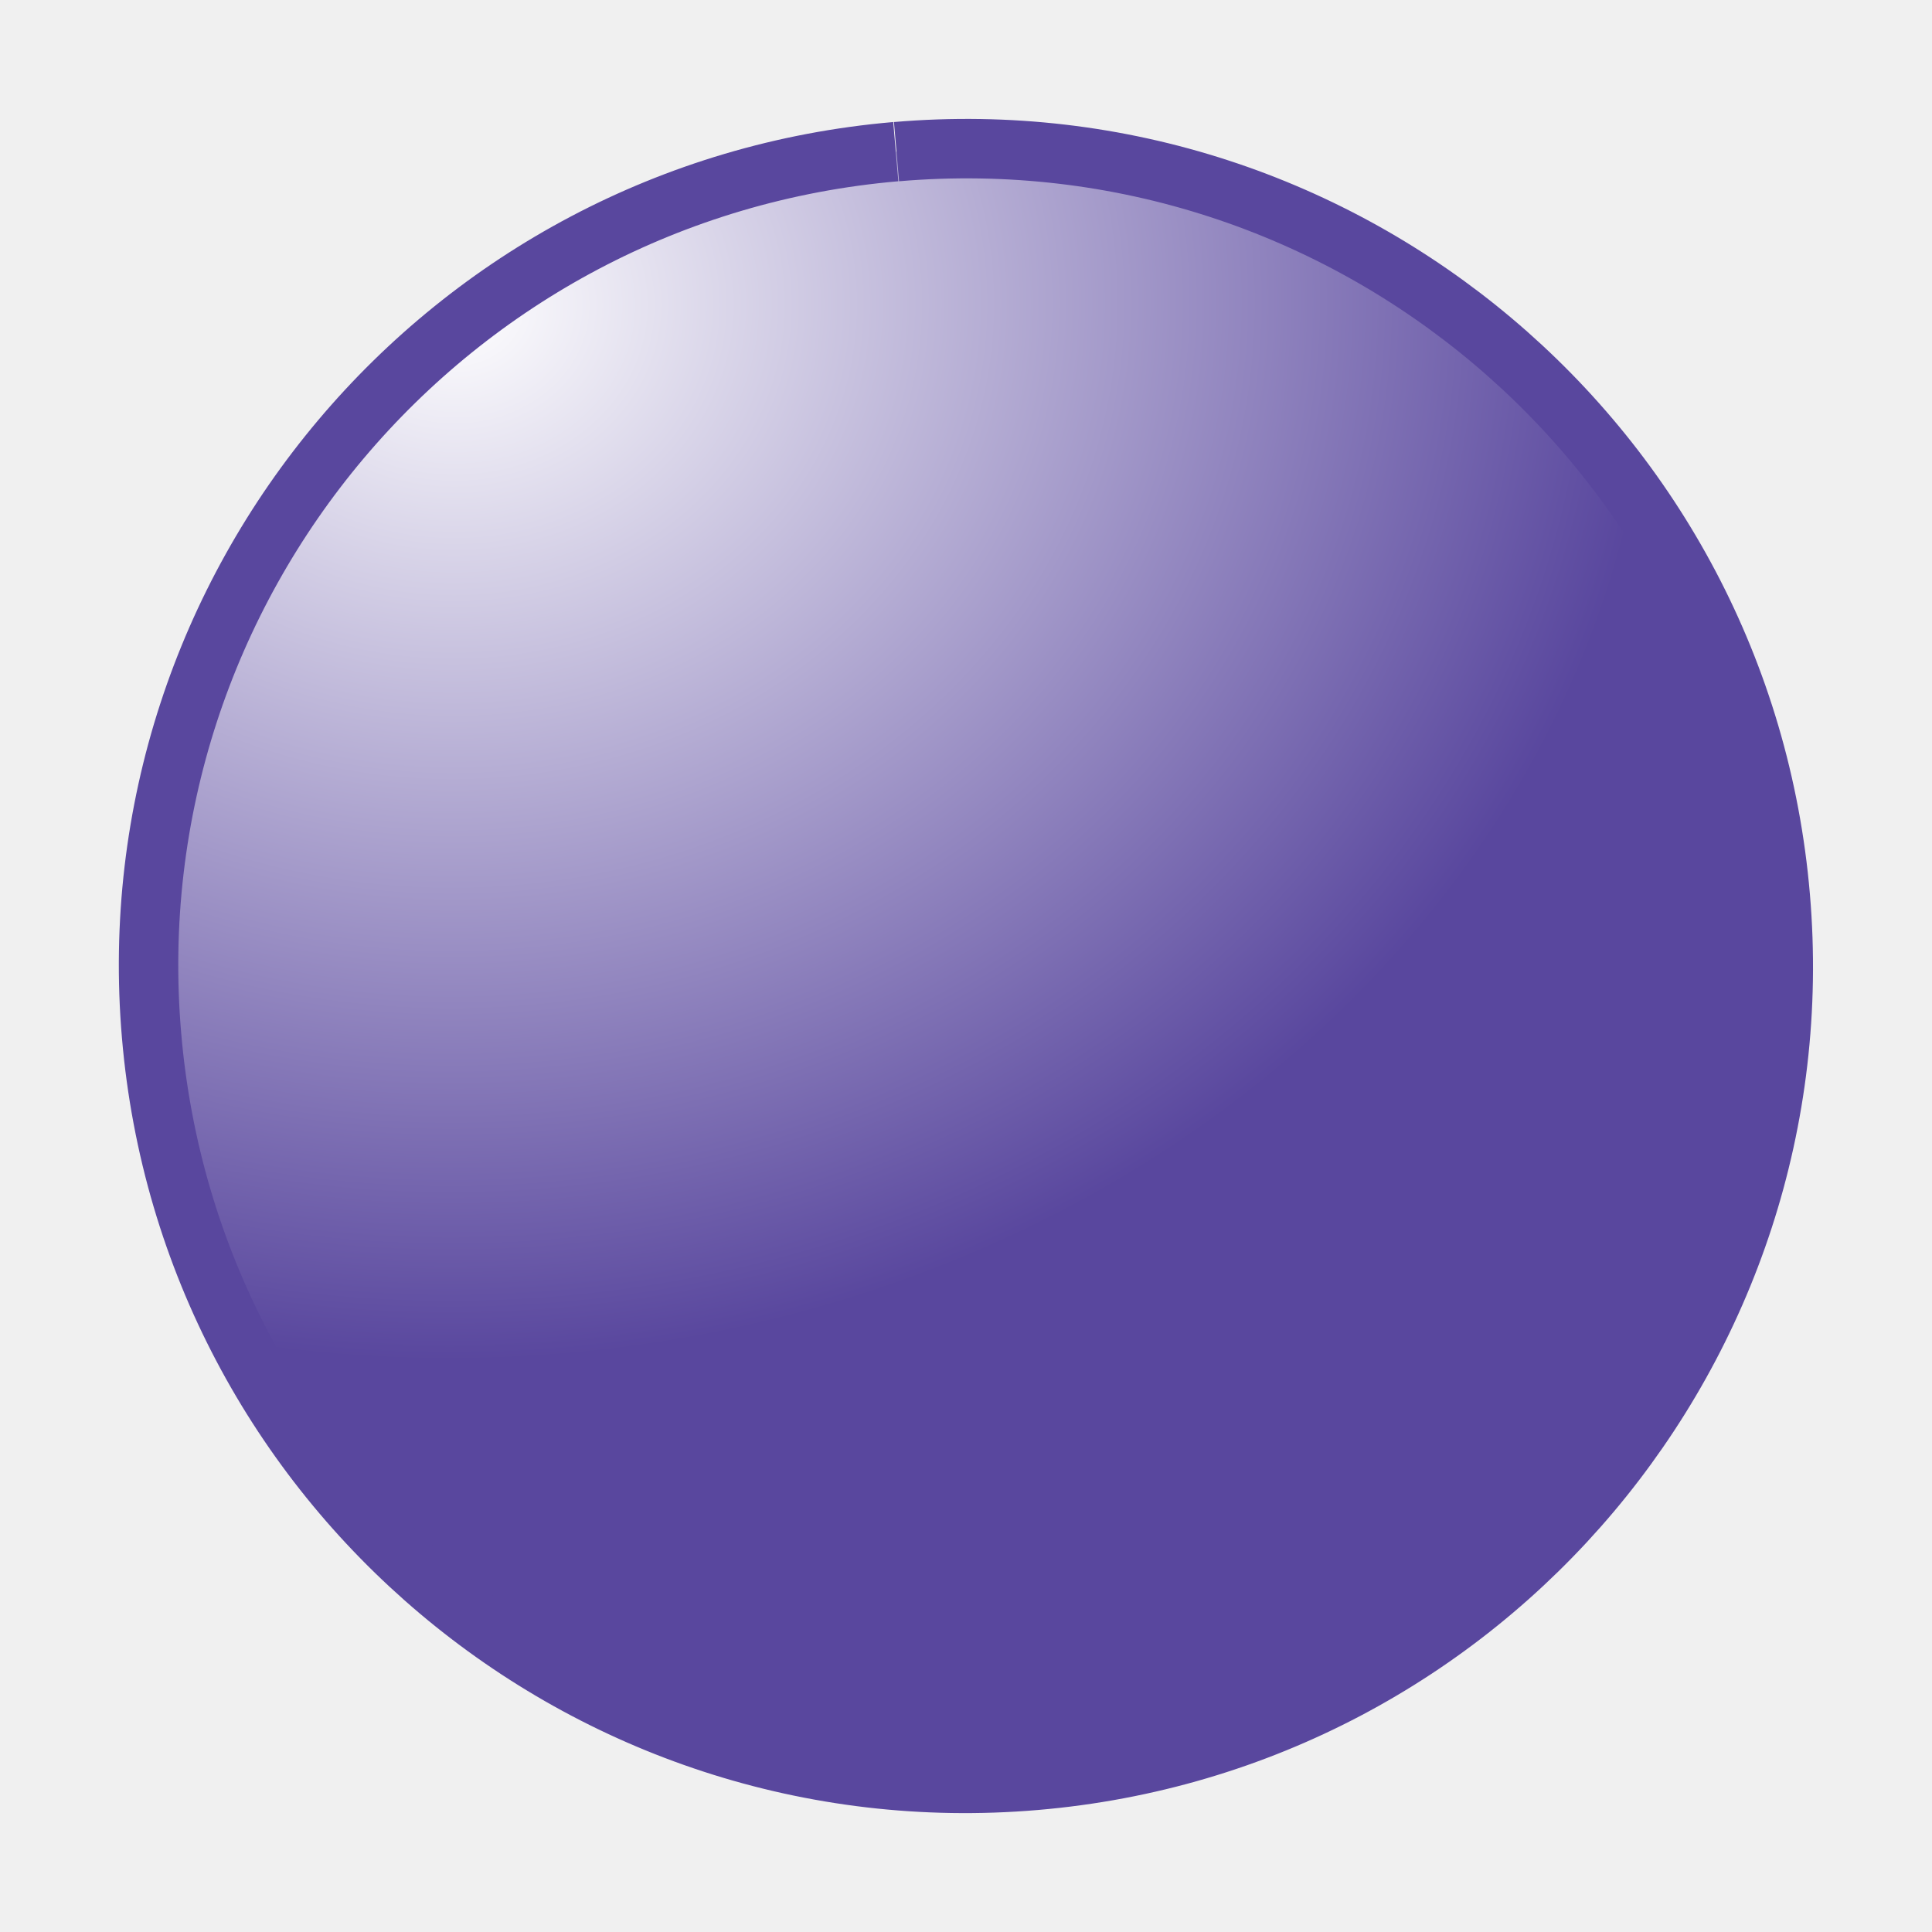
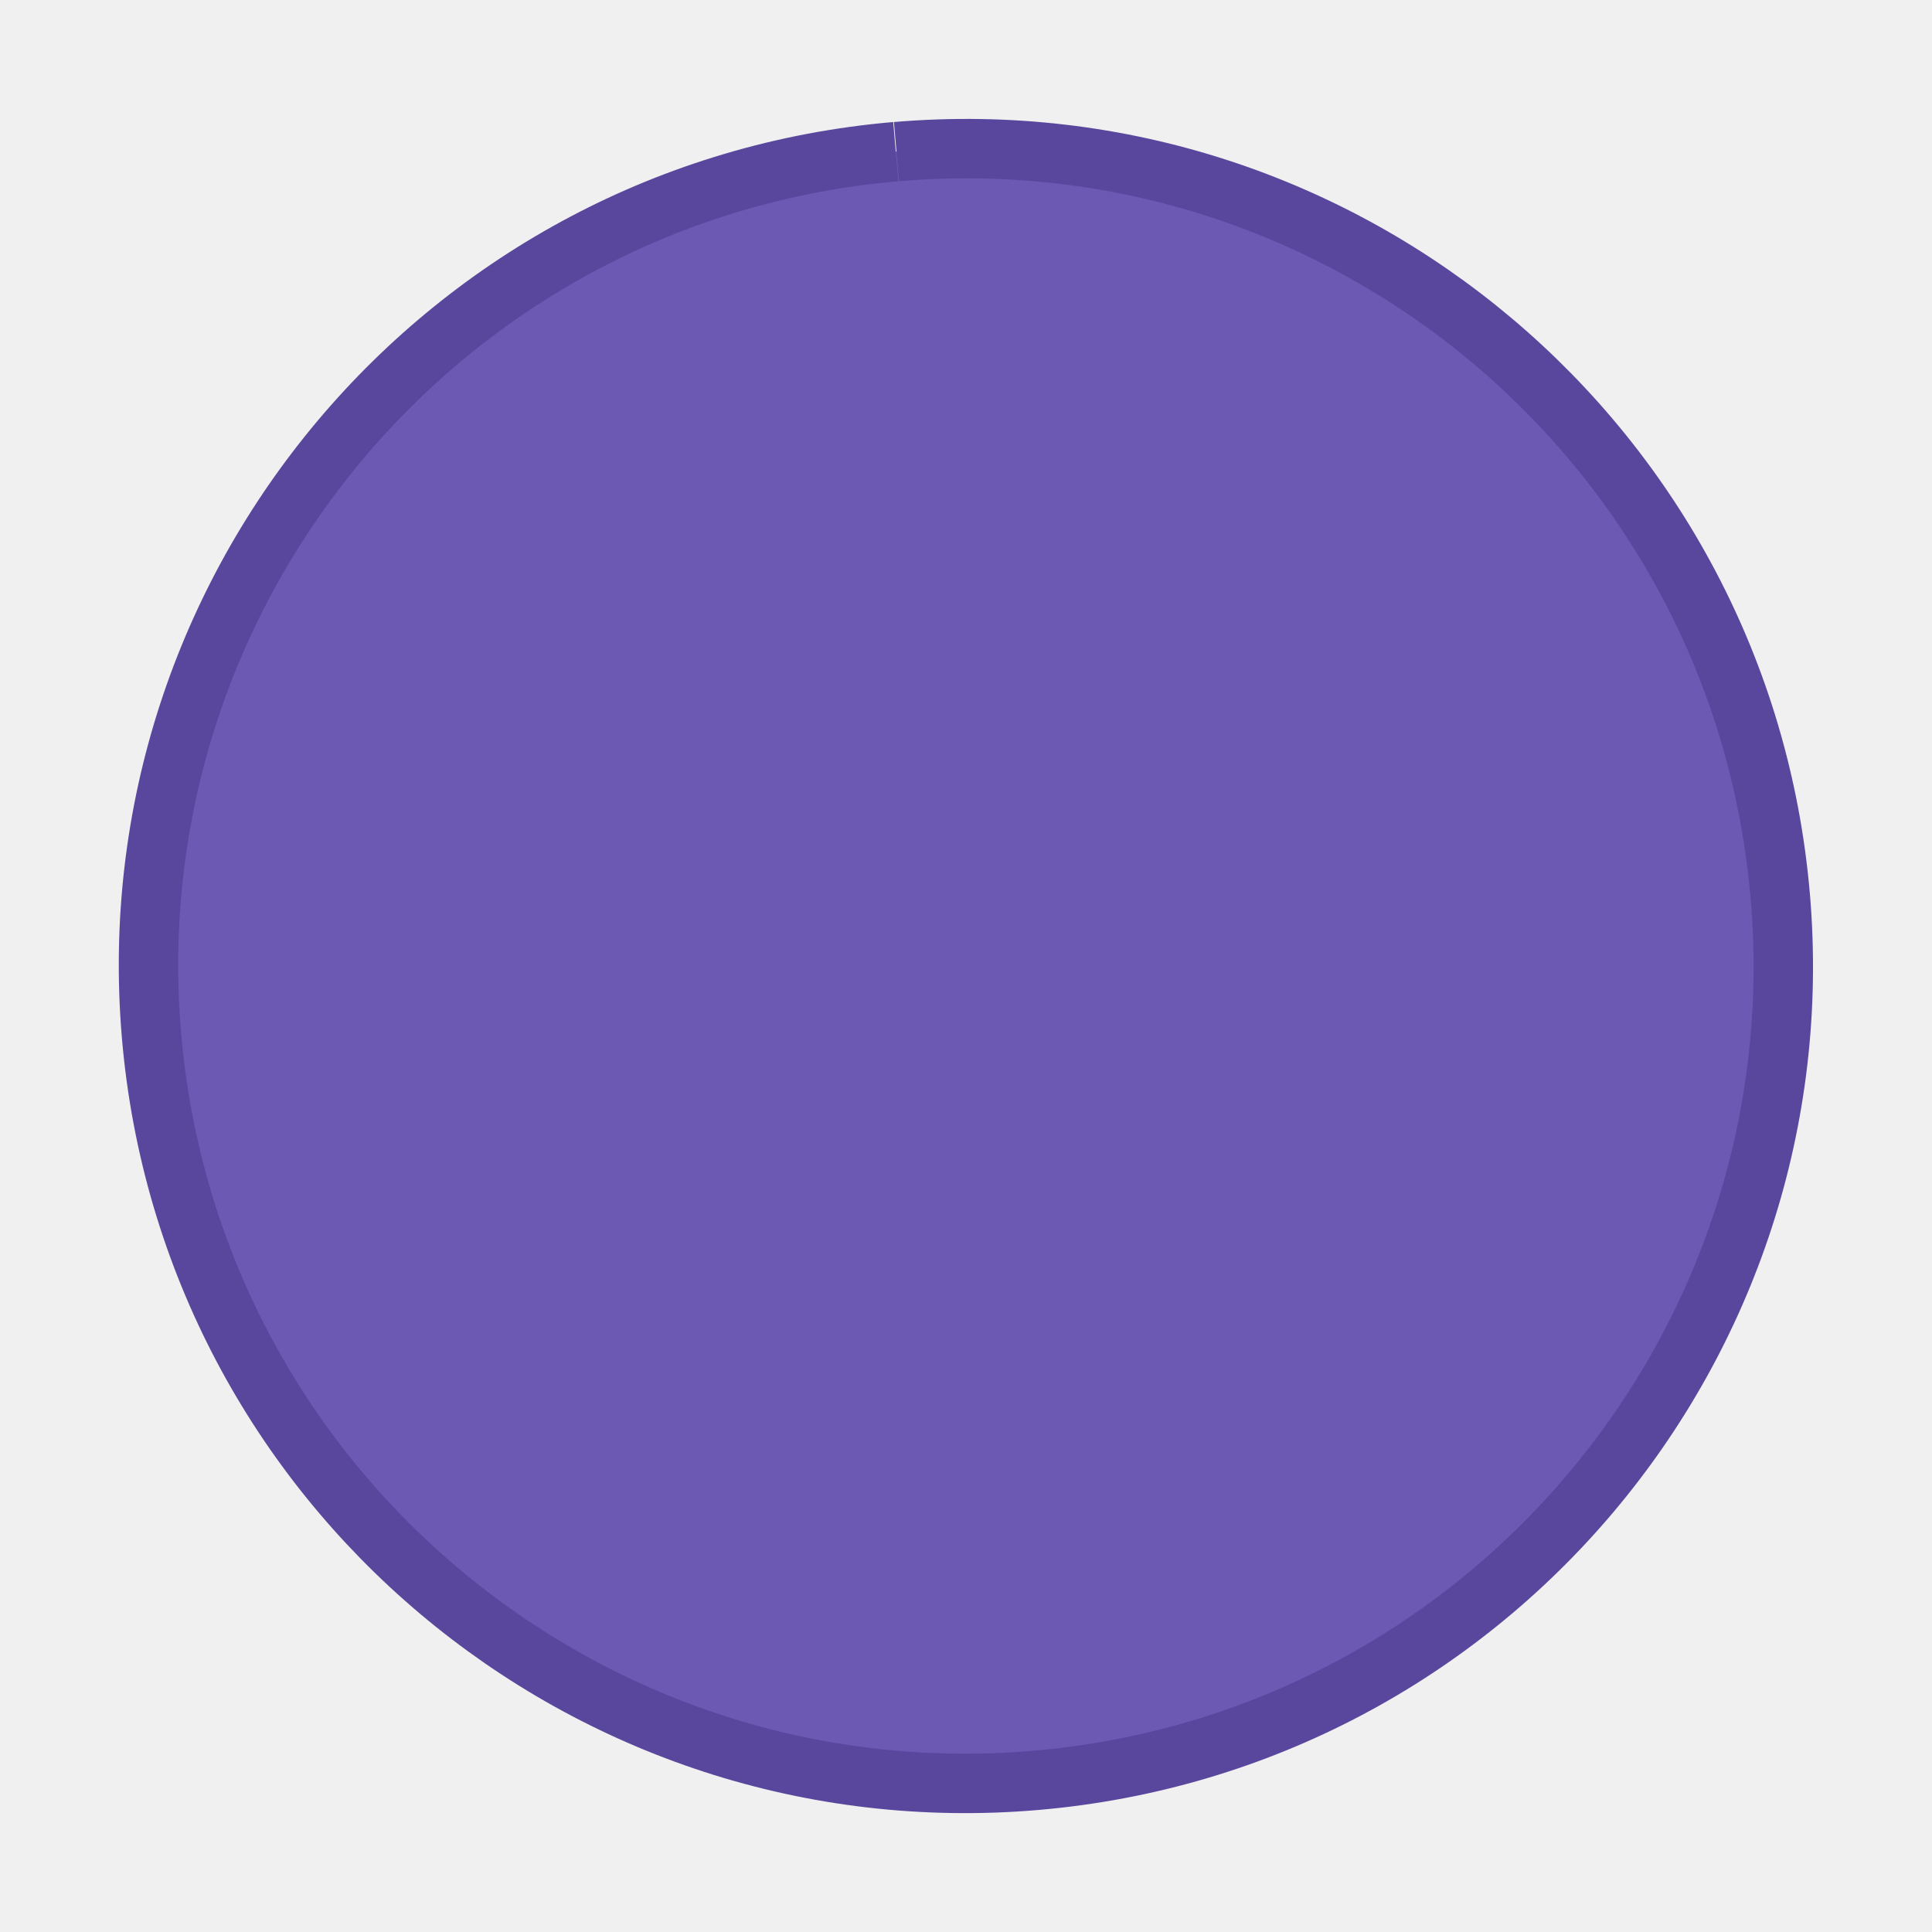
- <svg xmlns="http://www.w3.org/2000/svg" xmlns:xlink="http://www.w3.org/1999/xlink" width="16.251" height="16.251" id="svg2" version="1.1">
-   <defs id="defs4">
-     <linearGradient id="linearGradient4336">
-       <stop style="stop-color:#bfb688;stop-opacity:1" offset="0" id="stop4338" />
-       <stop style="stop-color:#8391b0;stop-opacity:1;" offset="1" id="stop4340" />
-     </linearGradient>
-     <linearGradient id="linearGradient4245">
-       <stop id="stop4247" offset="0" style="stop-color:#ffffff;stop-opacity:1;" />
-       <stop id="stop4249" offset="1" style="stop-color:#959595;stop-opacity:1;" />
-     </linearGradient>
-     <linearGradient id="linearGradient4175">
-       <stop style="stop-color:#ffffff;stop-opacity:1;" offset="0" id="stop4177" />
-       <stop style="stop-color:#8f5d26;stop-opacity:1;" offset="1" id="stop4179" />
-     </linearGradient>
-     <linearGradient id="linearGradient4097">
-       <stop id="stop4099" offset="0" style="stop-color:#ffffff;stop-opacity:1;" />
-       <stop id="stop4101" offset="1" style="stop-color:#59479e;stop-opacity:1;" />
-     </linearGradient>
-     <linearGradient id="linearGradient4021">
-       <stop style="stop-color:#ffffff;stop-opacity:1;" offset="0" id="stop4023" />
-       <stop style="stop-color:#1f7941;stop-opacity:1" offset="1" id="stop4025" />
-     </linearGradient>
-     <radialGradient xlink:href="#linearGradient4021" id="radialGradient4038" gradientUnits="userSpaceOnUse" gradientTransform="matrix(1.467338,-0.0221181,0.019478,1.292191,-108.2804,-124.2234)" cx="210.091" cy="436.936" fx="210.091" fy="436.936" r="6.875" />
-     <radialGradient xlink:href="#linearGradient4097" id="radialGradient4110" gradientUnits="userSpaceOnUse" gradientTransform="matrix(1.467338,-0.0221181,0.019478,1.292191,-108.2804,-124.2234)" cx="210.435" cy="436.942" fx="210.435" fy="436.942" r="6.875" />
-     <radialGradient xlink:href="#linearGradient4175" id="radialGradient4186" gradientUnits="userSpaceOnUse" gradientTransform="matrix(1.467338,-0.0221181,0.019478,1.292191,-108.2804,-124.2234)" cx="210.52" cy="437.09" fx="210.52" fy="437.09" r="6.875" />
-     <radialGradient xlink:href="#linearGradient4245" id="radialGradient4258" gradientUnits="userSpaceOnUse" gradientTransform="matrix(2.570701,0.04920806,-0.04089553,2.136444,-316.9894,-511.9984)" cx="211.735" cy="438.736" fx="211.735" fy="438.736" r="6.875" />
-     <filter color-interpolation-filters="sRGB" id="filter6748">
-       <feGaussianBlur result="result0" in="SourceGraphic" stdDeviation="0.01" id="feGaussianBlur6750" />
-       <feColorMatrix values="1 0 0 -1 0 1 0 1 -1 0 1 0 0 -1 0 -0.8 -1 0 4 -2.5 " in="result0" result="fbSourceGraphicAlpha" id="feColorMatrix6752" />
-       <feGaussianBlur stdDeviation="0.5" in="fbSourceGraphicAlpha" result="result0" id="feGaussianBlur6754" />
-       <feDiffuseLighting lighting-color="#ffffff" result="result6" diffuseConstant="0.4" surfaceScale="15" id="feDiffuseLighting6756">
-         <feDistantLight elevation="25" azimuth="235" id="feDistantLight6758" />
-       </feDiffuseLighting>
-       <feComposite in="result6" result="result2" operator="in" in2="SourceGraphic" id="feComposite6760" />
-       <feComposite k3="0.8" k2="0.8" operator="arithmetic" in2="SourceGraphic" id="feComposite6762" k1="0" k4="0" />
-     </filter>
-     <filter id="filter5696" color-interpolation-filters="sRGB">
-       <feFlood result="flood" flood-color="rgb(0,0,0)" flood-opacity="0.5" id="feFlood5698" />
-       <feComposite result="composite1" operator="in" in="flood" in2="SourceGraphic" id="feComposite5700" />
-       <feGaussianBlur result="blur" stdDeviation="2" id="feGaussianBlur5702" />
-       <feOffset result="offset" dy="4" dx="4" id="feOffset5704" />
-       <feComposite result="composite2" operator="over" in="SourceGraphic" in2="offset" id="feComposite5706" />
-     </filter>
-     <filter color-interpolation-filters="sRGB" id="filter4194">
-       <feGaussianBlur result="result1" stdDeviation="0.5" id="feGaussianBlur4196" />
-       <feBlend result="result5" mode="normal" in="SourceGraphic" in2="result1" id="feBlend4198" />
-       <feGaussianBlur in="result5" result="result6" stdDeviation="3" id="feGaussianBlur4200" />
-       <feComposite result="result8" in="result6" operator="xor" in2="result6" id="feComposite4202" />
-       <feComposite in="result6" result="fbSourceGraphic" operator="in" in2="result8" id="feComposite4204" />
-       <feColorMatrix values="0 0 0 -1 0 0 0 0 -1 0 0 0 0 -1 0 0 0 0 1 0 " in="fbSourceGraphic" result="fbSourceGraphicAlpha" id="feColorMatrix4206" />
-       <feGaussianBlur stdDeviation="0.5" in="fbSourceGraphic" result="result0" id="feGaussianBlur4208" />
-       <feSpecularLighting in="result0" result="result1" lighting-color="#ffffff" surfaceScale="2" specularConstant="2" specularExponent="55" id="feSpecularLighting4210">
-         <fePointLight x="-5000" y="-10000" z="20000" id="fePointLight4212" />
-       </feSpecularLighting>
-       <feComposite k1="1" in="result1" result="result2" operator="arithmetic" in2="fbSourceGraphicAlpha" id="feComposite4214" k2="0" k3="0" k4="0" />
-       <feComposite in="fbSourceGraphic" result="result4" operator="arithmetic" k2="0.5" k3="1" in2="result2" id="feComposite4216" k1="0" k4="0" />
-       <feComposite result="result91" operator="over" in2="result4" id="feComposite4218" />
-       <feBlend mode="screen" in2="result91" id="feBlend4220" />
-     </filter>
-     <filter color-interpolation-filters="sRGB" id="filter3605">
-       <feGaussianBlur stdDeviation="4" in="SourceAlpha" result="result0" id="feGaussianBlur3607" />
-       <feOffset result="result4" dy="5" dx="5" id="feOffset3609" />
-       <feComposite result="result3" operator="xor" in="SourceGraphic" in2="result4" id="feComposite3611" />
-     </filter>
-     <filter color-interpolation-filters="sRGB" id="filter6825">
-       <feGaussianBlur result="result1" stdDeviation="5" id="feGaussianBlur6827" />
-       <feComposite k4="0" k3="0" k1="0" in="result1" k2="2" operator="arithmetic" in2="result1" id="feComposite6829" />
-     </filter>
-     <filter color-interpolation-filters="sRGB" x="-0.25" y="-0.25" width="1.5" height="1.5" id="filter6767">
-       <feGaussianBlur result="result1" in="SourceAlpha" stdDeviation="5" id="feGaussianBlur6769" />
-       <feComposite k3="0" result="result3" k4="-2" k1="-1" k2="3.2" operator="arithmetic" in2="result1" id="feComposite6771" />
-       <feColorMatrix result="result2" values="1 0 0 0 0 0 1 0 0 0 0 0 1 0 0 0 0 0 10 0 " id="feColorMatrix6773" />
-       <feComposite operator="out" in="SourceGraphic" result="fbSourceGraphic" in2="result2" id="feComposite6775" />
-       <feBlend result="result91" in="result1" mode="multiply" in2="fbSourceGraphic" id="feBlend6777" />
-       <feBlend in="fbSourceGraphic" mode="screen" in2="result91" id="feBlend6779" />
-     </filter>
-     <linearGradient xlink:href="#linearGradient4336" id="linearGradient5045" gradientUnits="userSpaceOnUse" x1="223.749" y1="558.145" x2="227.284" y2="563.701" />
-     <radialGradient xlink:href="#linearGradient4021-6" id="radialGradient4038-4" gradientUnits="userSpaceOnUse" gradientTransform="matrix(1.467338,-0.0221181,0.019478,1.292191,-108.2804,-124.2234)" cx="210.091" cy="436.936" fx="210.091" fy="436.936" r="6.875" />
-     <linearGradient id="linearGradient4021-6">
-       <stop style="stop-color:#ffffff;stop-opacity:1;" offset="0" id="stop4023-7" />
-       <stop style="stop-color:#adc033;stop-opacity:1;" offset="1" id="stop4025-9" />
-     </linearGradient>
-   </defs>
-   <g id="layer1" transform="translate(-194.8899,-438.1627)">
-     <g id="g4105" transform="translate(-28.30962,-35.84302)">
-       <path transform="translate(18.02136,40.84033)" d="m 212.719,434.441 c 3.783,-0.323 7.112,2.483 7.434,6.266 0.323,3.783 -2.483,7.112 -6.266,7.434 -3.783,0.323 -7.112,-2.483 -7.434,-6.266 -0.323,-3.781 2.48,-7.108 6.26,-7.434" id="path4019-0" style="color:#000000;fill:url(#radialGradient4110);fill-opacity:1;stroke:#59479e;stroke-width:0.5;stroke-opacity:1;marker:none;visibility:visible;display:inline;overflow:visible;enable-background:accumulate" />
-       <text id="text4029-7" y="486.426" x="235.687" style="font-size:12px;font-style:normal;font-variant:normal;font-weight:bold;font-stretch:normal;text-align:end;line-height:125%;letter-spacing:0px;word-spacing:0px;text-anchor:end;fill:#ffffff;fill-opacity:1;stroke:#59479e;stroke-width:0.5;stroke-miterlimit:4;stroke-opacity:1;stroke-dasharray:none;font-family:Arial;-inkscape-font-specification:Arial Bold" xml:space="preserve">
-         <tspan y="486.426" x="235.687" id="tspan4031-8">C</tspan>
+ <svg xmlns="http://www.w3.org/2000/svg" width="16.251" height="16.251" id="svg2" version="1.1">
+   <defs id="defs4" />
+   <g id="layer1" transform="translate(-194.89,-401.92)">
+     <g id="g4033" transform="translate(-3.904333,-42.98649)">
+       <path transform="translate(-6.383929,11.74107)" d="m 212.719,434.441 a 6.875,6.875 0 0 1 7.434,6.264 6.875,6.875 0 0 1 -6.263,7.436 6.875,6.875 0 0 1 -7.437,-6.262 6.875,6.875 0 0 1 6.26,-7.438" id="path4019" style="color:#000000;display:inline;overflow:visible;visibility:visible;fill:#6c59b4;fill-opacity:1;stroke:#59479e;stroke-width:0.5;stroke-opacity:1;marker:none;enable-background:accumulate" />
+       <text id="text4029" y="457.613" x="211.64" style="font-style:normal;font-variant:normal;font-weight:bold;font-stretch:normal;font-size:13.308px;line-height:125%;font-family:Arial;-inkscape-font-specification:'Arial Bold';text-align:end;letter-spacing:0px;word-spacing:0px;text-anchor:end;fill:#ffffff;fill-opacity:1;stroke:none;stroke-width:0.633;stroke-miterlimit:4;stroke-dasharray:none;stroke-opacity:1" xml:space="preserve">
+         <tspan y="457.613" x="211.64" id="tspan4031" style="fill:#ffffff;fill-opacity:1;stroke:none;stroke-width:0.633;stroke-miterlimit:4;stroke-dasharray:none;stroke-opacity:1">C</tspan>
      </text>
    </g>
  </g>
</svg>
